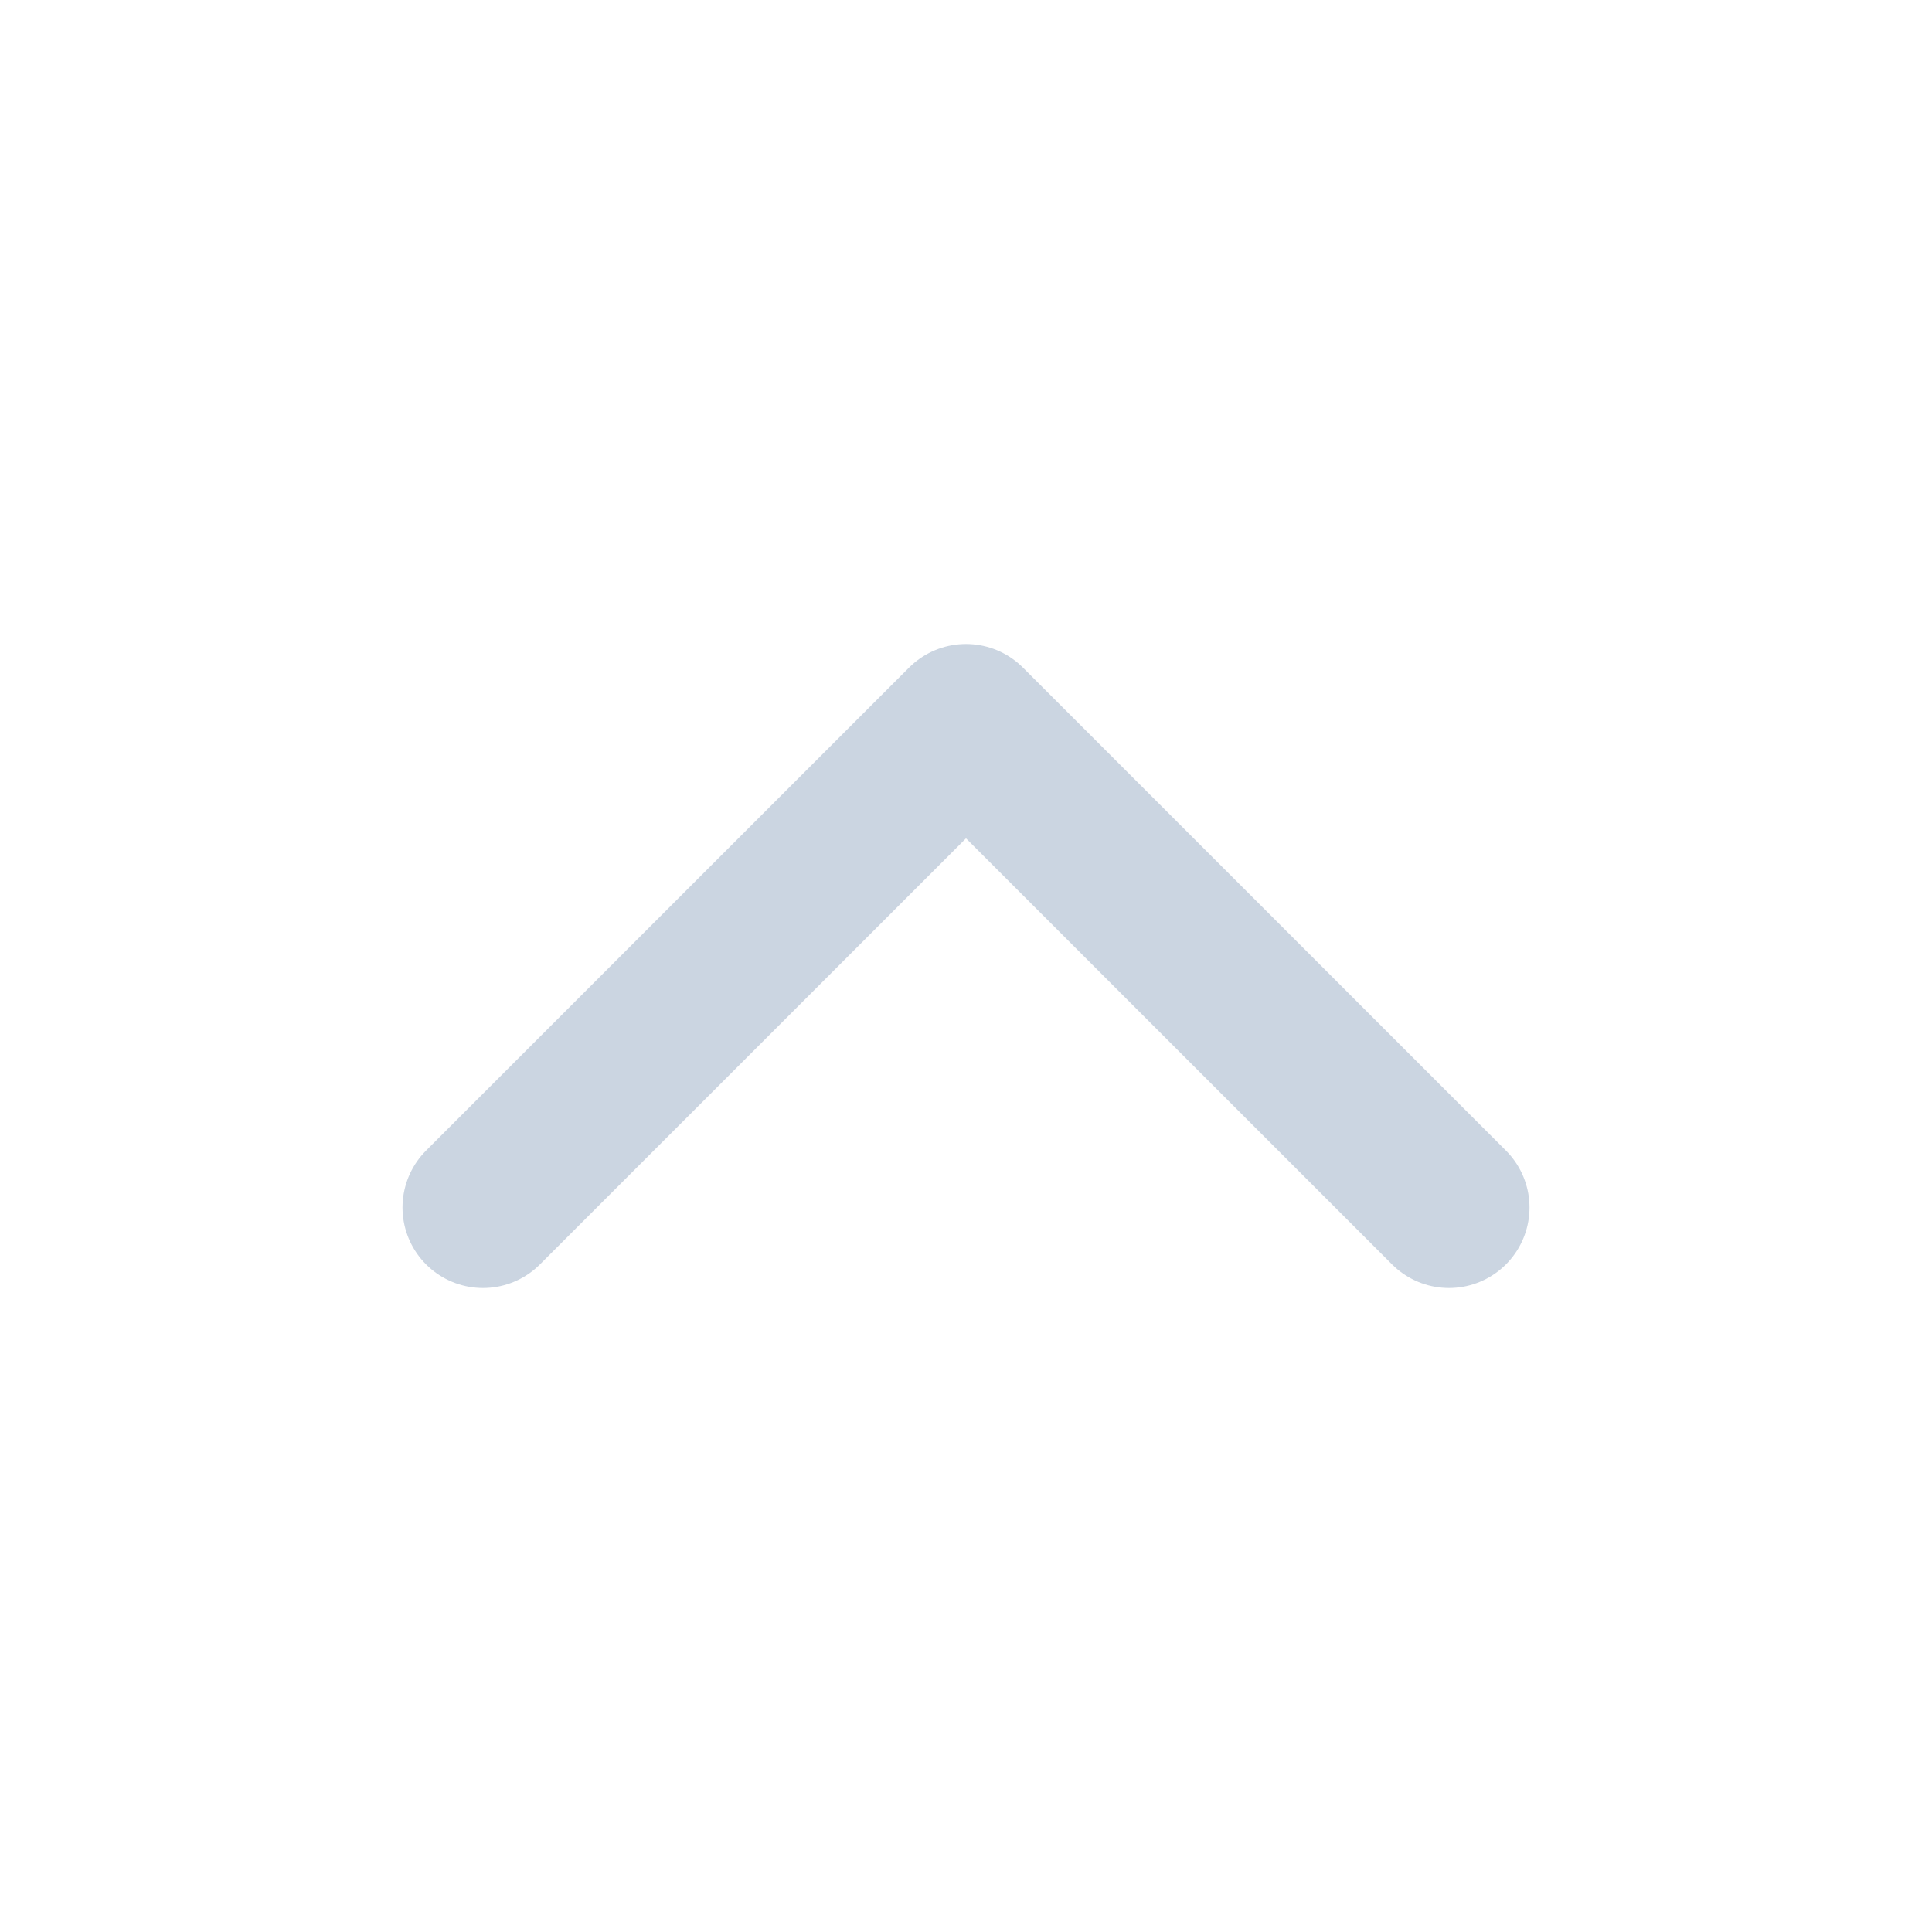
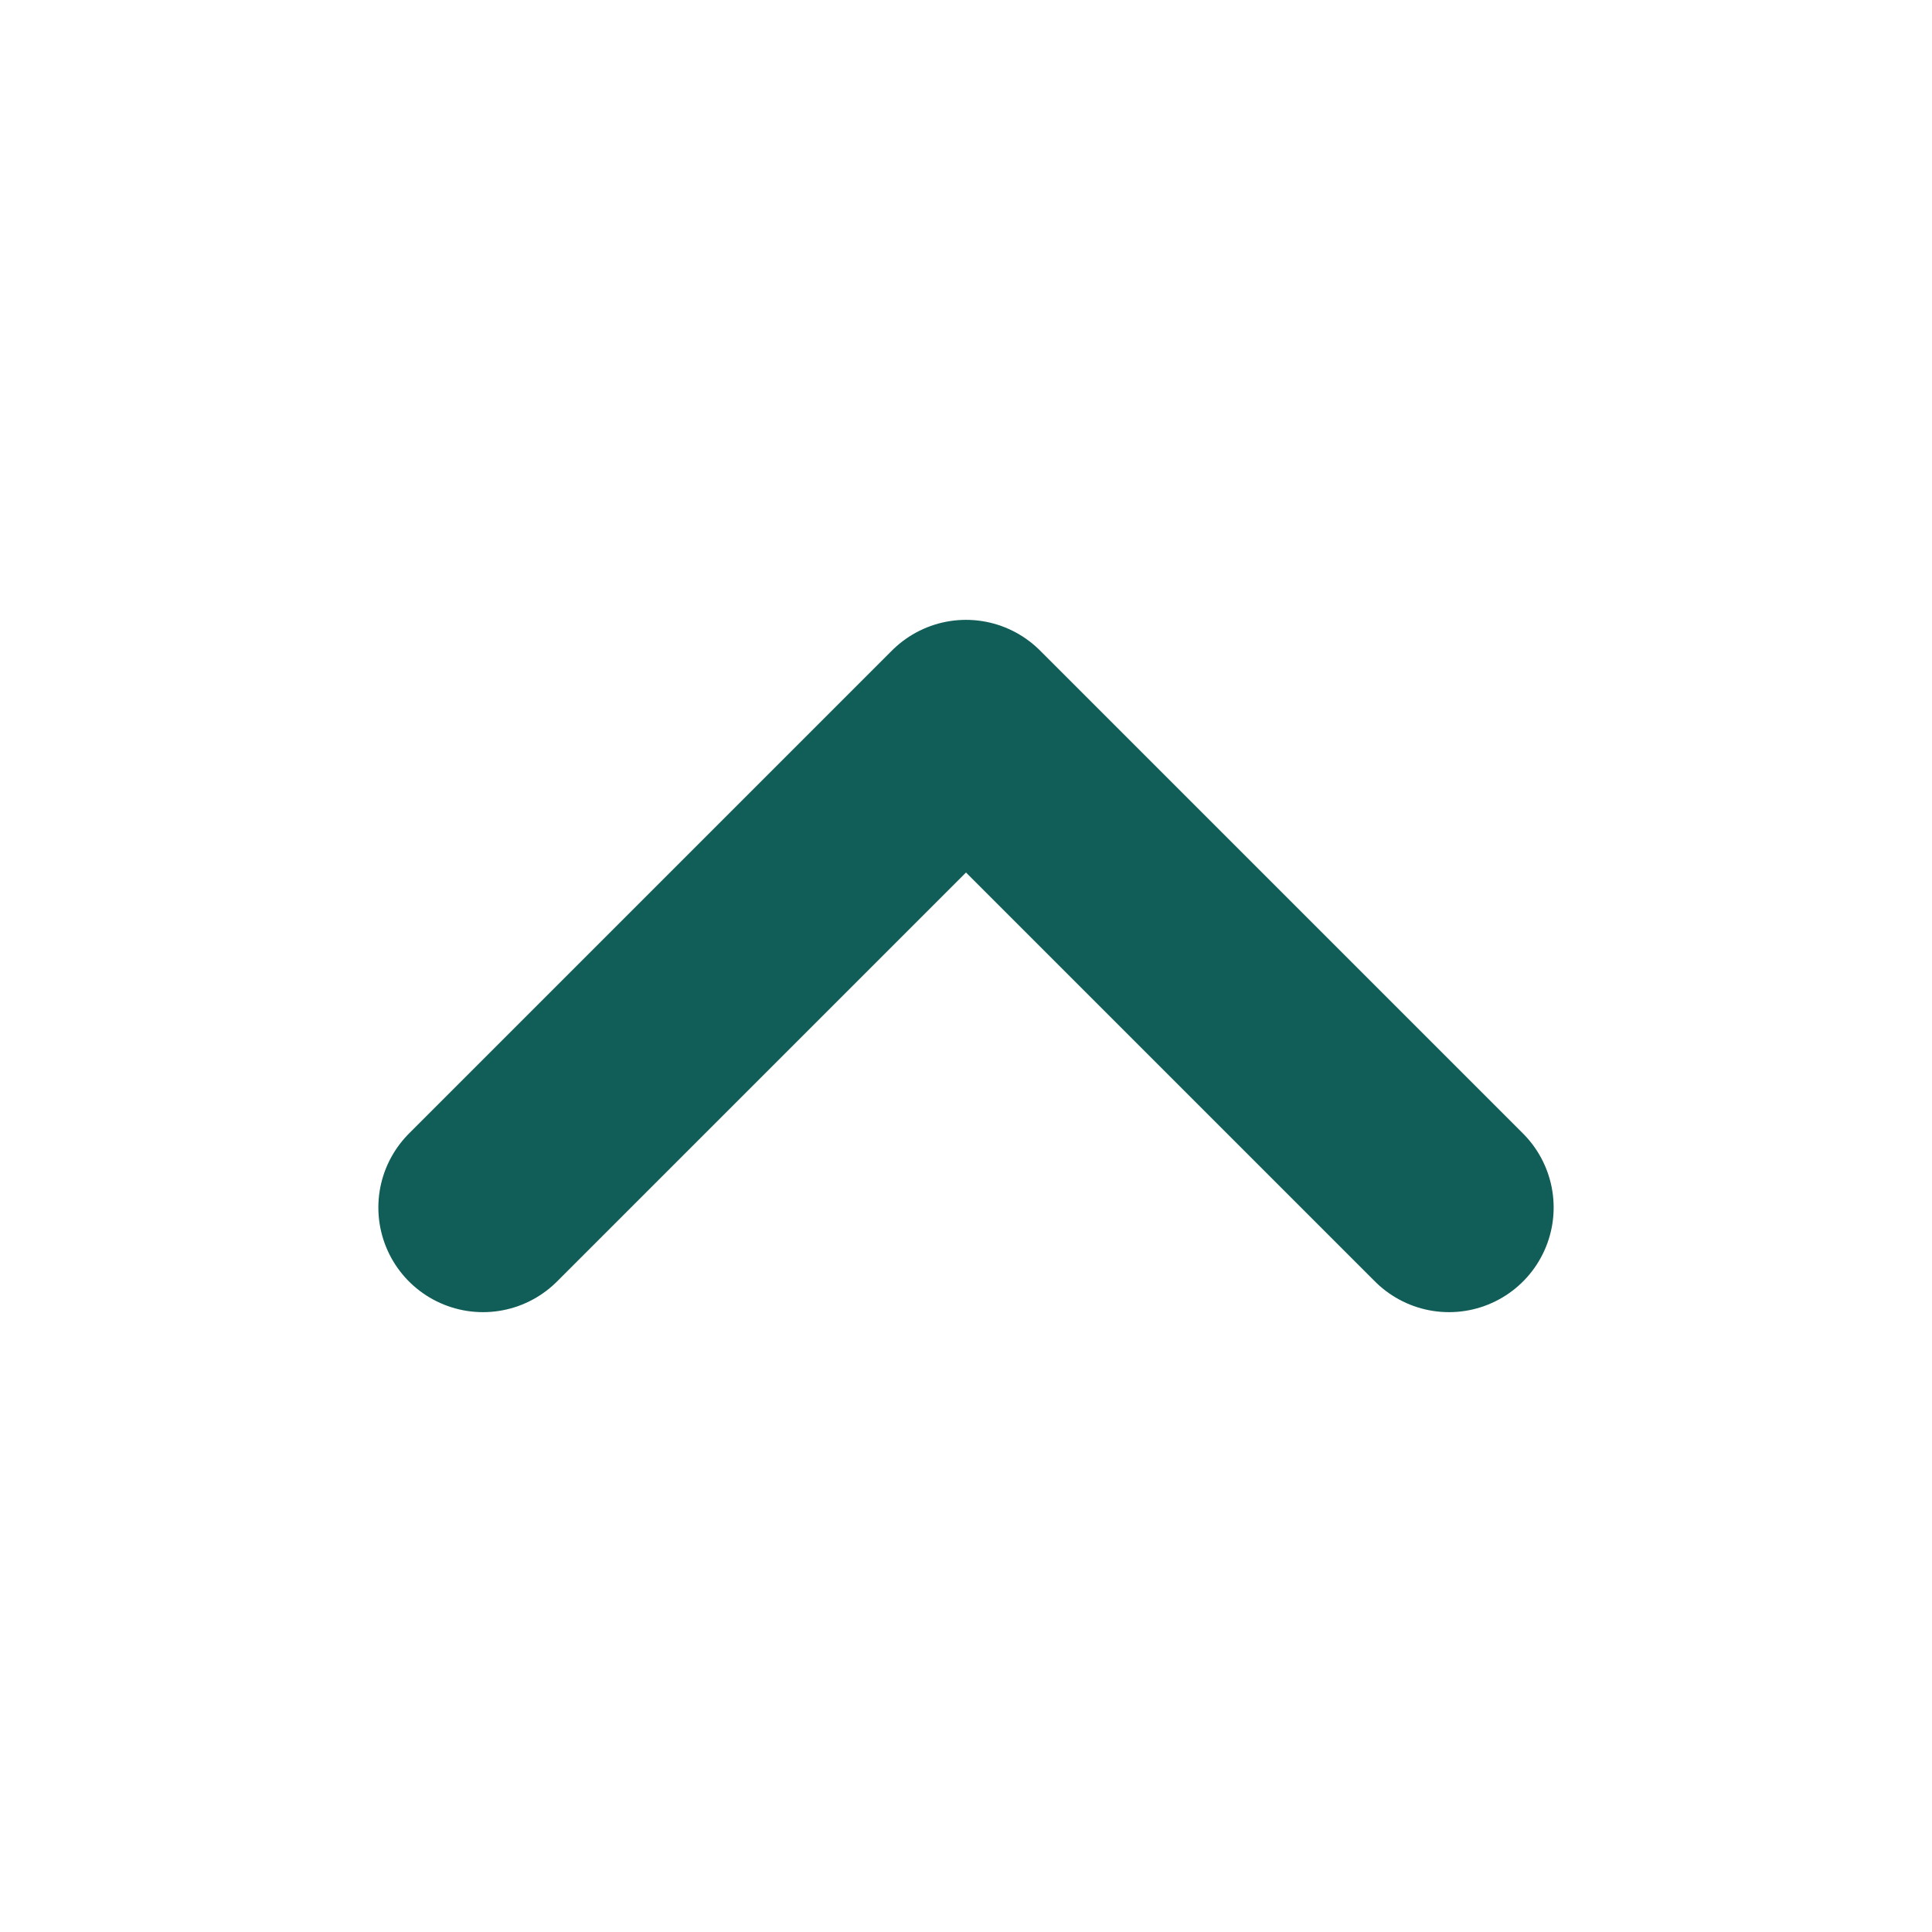
- <svg xmlns="http://www.w3.org/2000/svg" viewBox="0 0 24 24" fill="none" stroke="#cbd5e1" stroke-width="2" stroke-linecap="round" stroke-linejoin="round">
+ <svg xmlns="http://www.w3.org/2000/svg" viewBox="0 0 24 24" fill="none" stroke="#115e59" stroke-width="2.6" stroke-linecap="round" stroke-linejoin="round">
  <polyline points="18 15 12 9 6 15" />
</svg>
